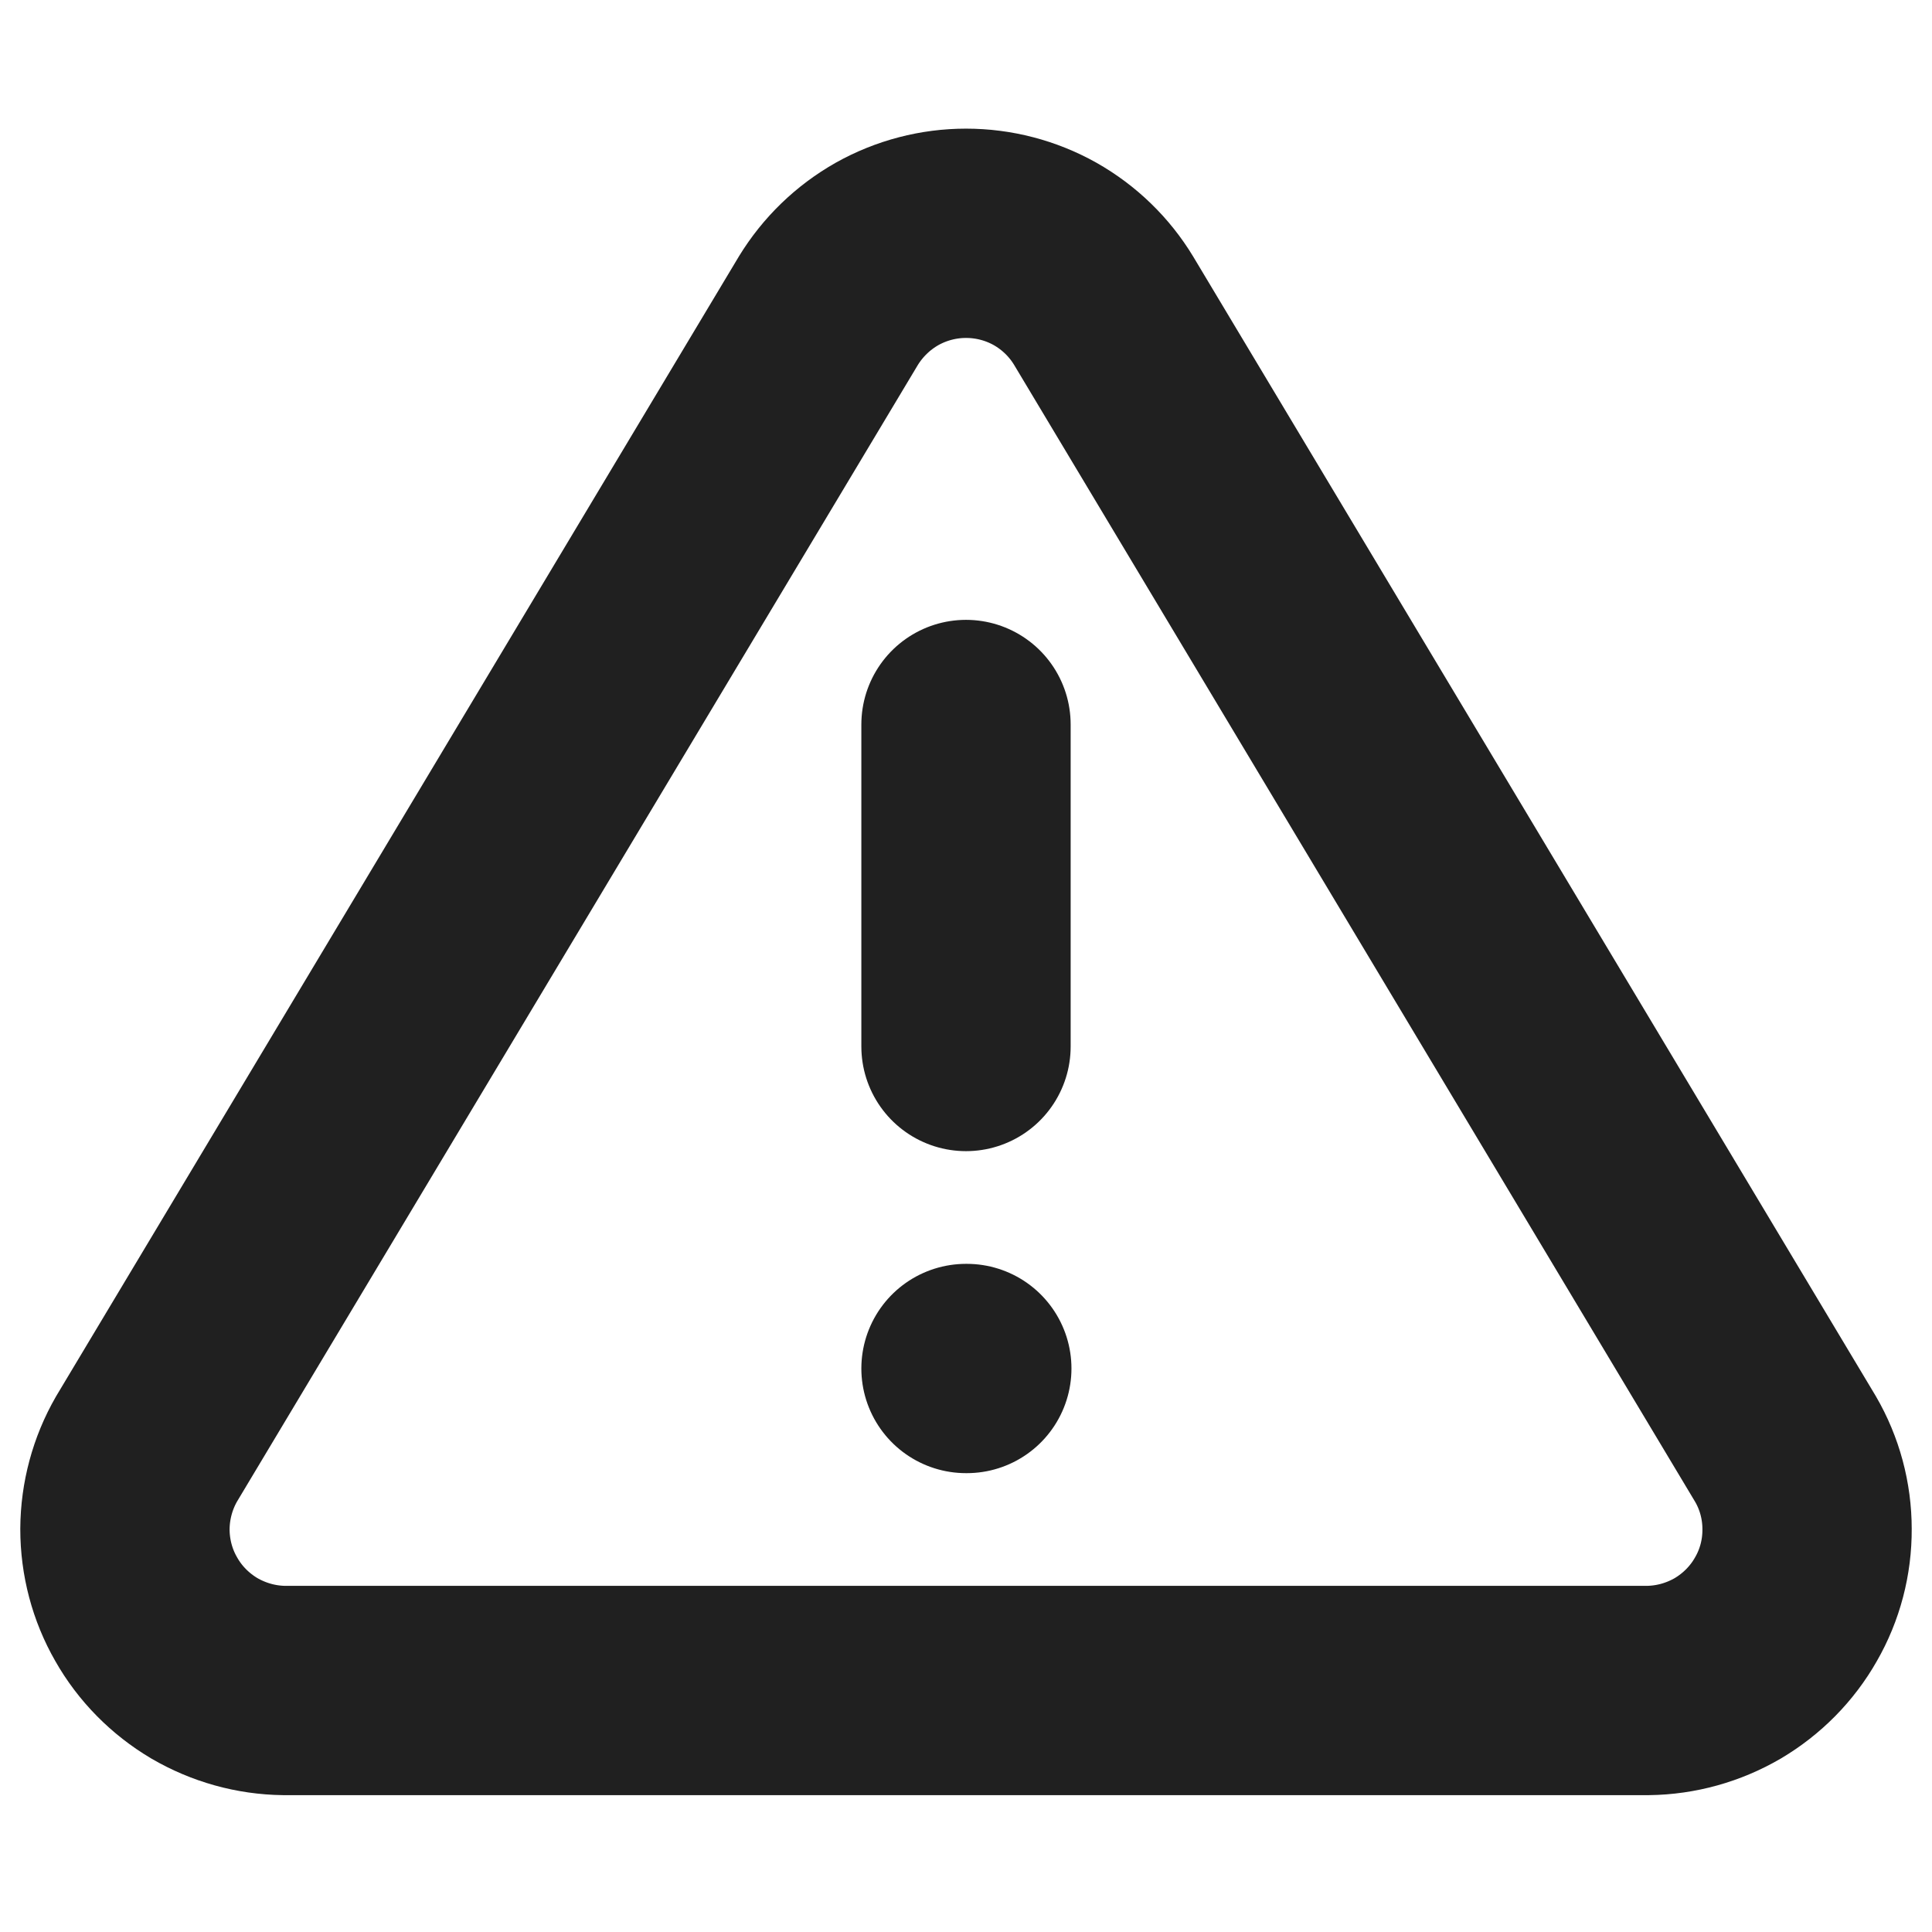
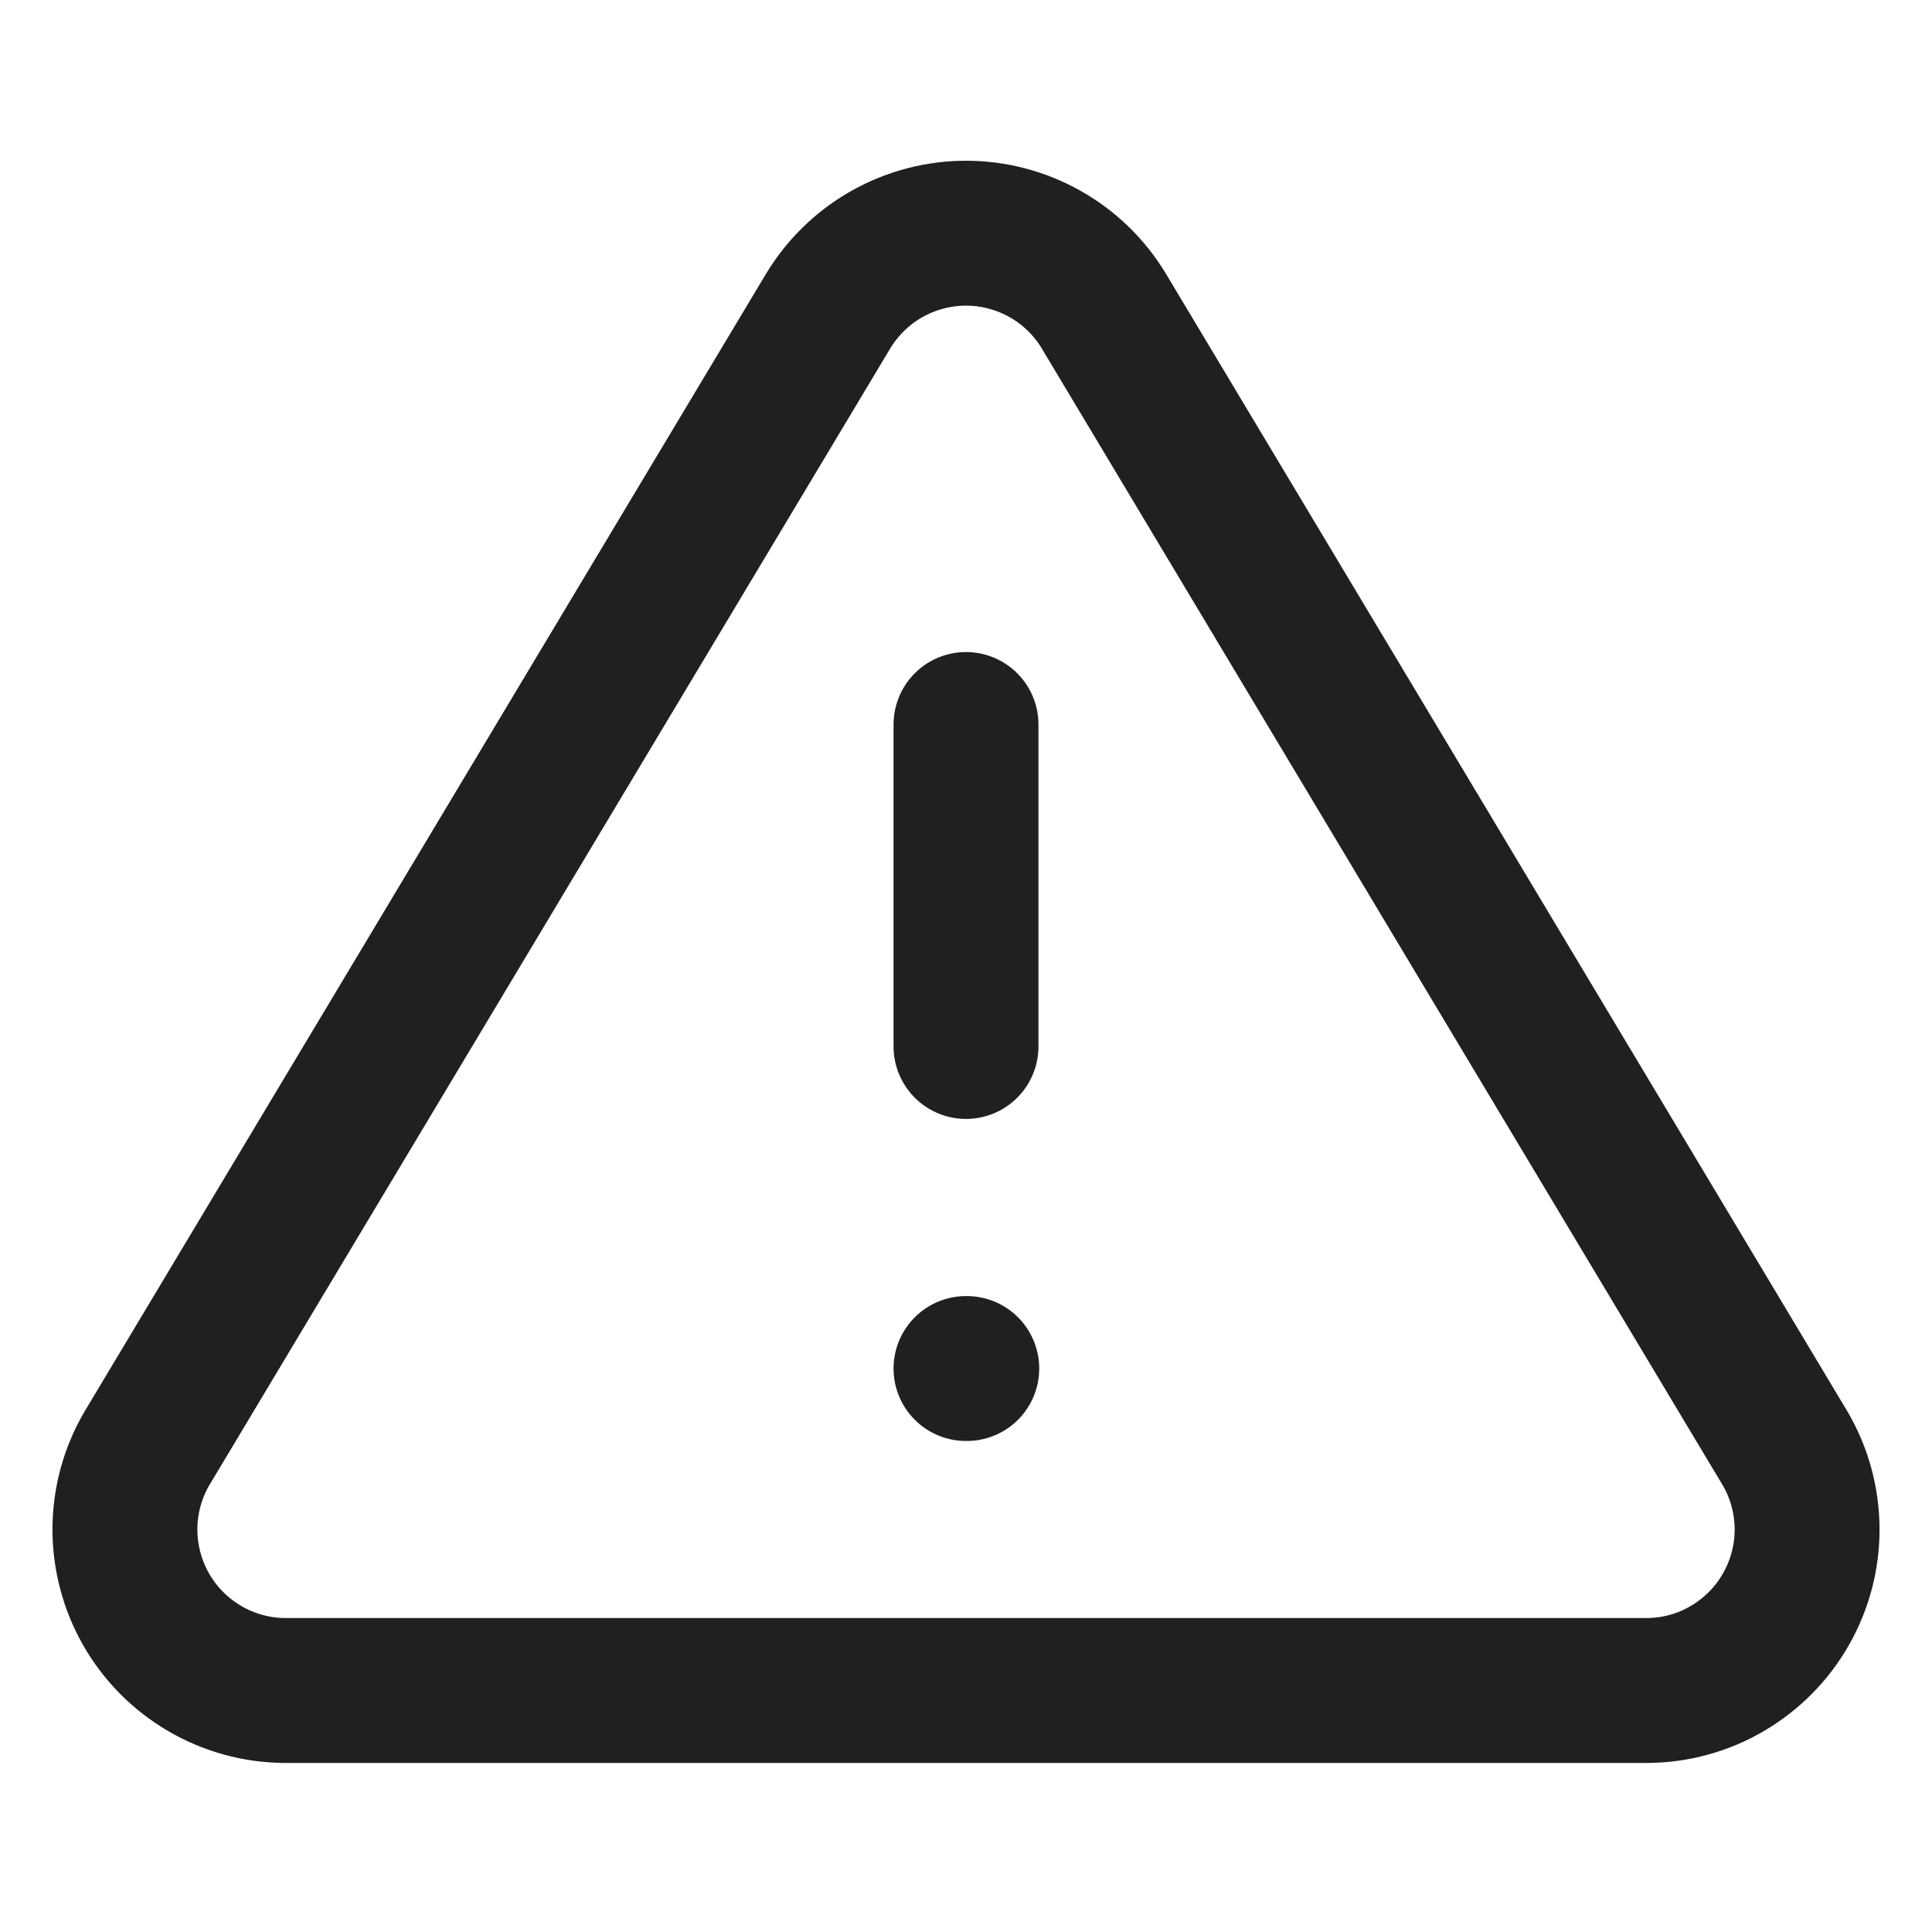
- <svg xmlns="http://www.w3.org/2000/svg" width="12" height="12" viewBox="0 0 12 12" fill="none">
-   <path d="M-192 -92C-192 -96.418 -188.418 -100 -184 -100H880C884.418 -100 888 -96.418 888 -92V1562C888 1566.42 884.418 1570 880 1570H-184C-188.418 1570 -192 1566.42 -192 1562V-92Z" fill="white" />
-   <path d="M-184 -100V-99H880V-100V-101H-184V-100ZM888 -92H887V1562H888H889V-92H888ZM880 1570V1569H-184V1570V1571H880V1570ZM-192 1562H-191V-92H-192H-193V1562H-192ZM-184 1570V1569C-187.866 1569 -191 1565.87 -191 1562H-192H-193C-193 1566.97 -188.971 1571 -184 1571V1570ZM888 1562H887C887 1565.87 883.866 1569 880 1569V1570V1571C884.971 1571 889 1566.97 889 1562H888ZM880 -100V-99C883.866 -99 887 -95.866 887 -92H888H889C889 -96.971 884.971 -101 880 -101V-100ZM-184 -100V-101C-188.971 -101 -193 -96.971 -193 -92H-192H-191C-191 -95.866 -187.866 -99 -184 -99V-100Z" fill="#F1F1F1" />
-   <path d="M6 4.5V6.5M6 8.5H6.005M5.145 1.93L0.91 9C0.823 9.151 0.777 9.323 0.776 9.497C0.776 9.672 0.821 9.844 0.908 9.995C0.994 10.147 1.119 10.273 1.269 10.362C1.42 10.45 1.591 10.498 1.765 10.5H10.235C10.41 10.498 10.581 10.45 10.732 10.362C10.882 10.273 11.007 10.147 11.093 9.995C11.18 9.844 11.225 9.672 11.224 9.497C11.224 9.323 11.178 9.151 11.09 9L6.855 1.93C6.766 1.783 6.641 1.662 6.491 1.577C6.341 1.493 6.172 1.449 6 1.449C5.829 1.449 5.66 1.493 5.51 1.577C5.36 1.662 5.235 1.783 5.145 1.93Z" stroke="#202020" stroke-width="1.3" stroke-linecap="round" stroke-linejoin="round" />
-   <defs>
-     <clipPath id="clip0_7809_18809">
-       <rect width="12" height="12" fill="white" />
-     </clipPath>
-   </defs>
+ <svg xmlns="http://www.w3.org/2000/svg" width="20" height="20" viewBox="0 0 20 20" fill="none">
+   <path d="M-200 -92C-200 -96.418 -196.418 -100 -192 -100H912C916.418 -100 920 -96.418 920 -92V1598C920 1602.42 916.418 1606 912 1606H-192C-196.418 1606 -200 1602.42 -200 1598V-92Z" fill="white" />
+   <path d="M-192 -100V-99H912V-100V-101H-192V-100ZM920 -92H919V1598H920H921V-92H920ZM912 1606V1605H-192V1606V1607H912V1606ZM-200 1598H-199V-92H-200H-201V1598H-200ZM-192 1606V1605C-195.866 1605 -199 1601.87 -199 1598H-200H-201C-201 1602.97 -196.971 1607 -192 1607V1606ZM920 1598H919C919 1601.87 915.866 1605 912 1605V1606V1607C916.971 1607 921 1602.97 921 1598H920ZM912 -100V-99C915.866 -99 919 -95.866 919 -92H920H921C921 -96.971 916.971 -101 912 -101V-100ZM-192 -100V-101C-196.971 -101 -201 -96.971 -201 -92H-200H-199C-199 -95.866 -195.866 -99 -192 -99V-100Z" fill="#F1F1F1" />
+   <path d="M10 7.5V10.833M10 14.167H10.008M8.575 3.217L1.517 15C1.371 15.252 1.294 15.538 1.293 15.829C1.293 16.12 1.368 16.406 1.512 16.659C1.656 16.912 1.864 17.122 2.115 17.27C2.366 17.418 2.651 17.497 2.942 17.5H17.058C17.349 17.497 17.635 17.418 17.885 17.27C18.136 17.122 18.344 16.912 18.488 16.659C18.632 16.406 18.708 16.12 18.707 15.829C18.706 15.538 18.629 15.252 18.483 15L11.425 3.217C11.277 2.972 11.067 2.769 10.818 2.629C10.568 2.488 10.287 2.414 10 2.414C9.714 2.414 9.432 2.488 9.182 2.629C8.933 2.769 8.724 2.972 8.575 3.217Z" stroke="#202020" stroke-width="1.5" stroke-linecap="round" stroke-linejoin="round" />
</svg>
